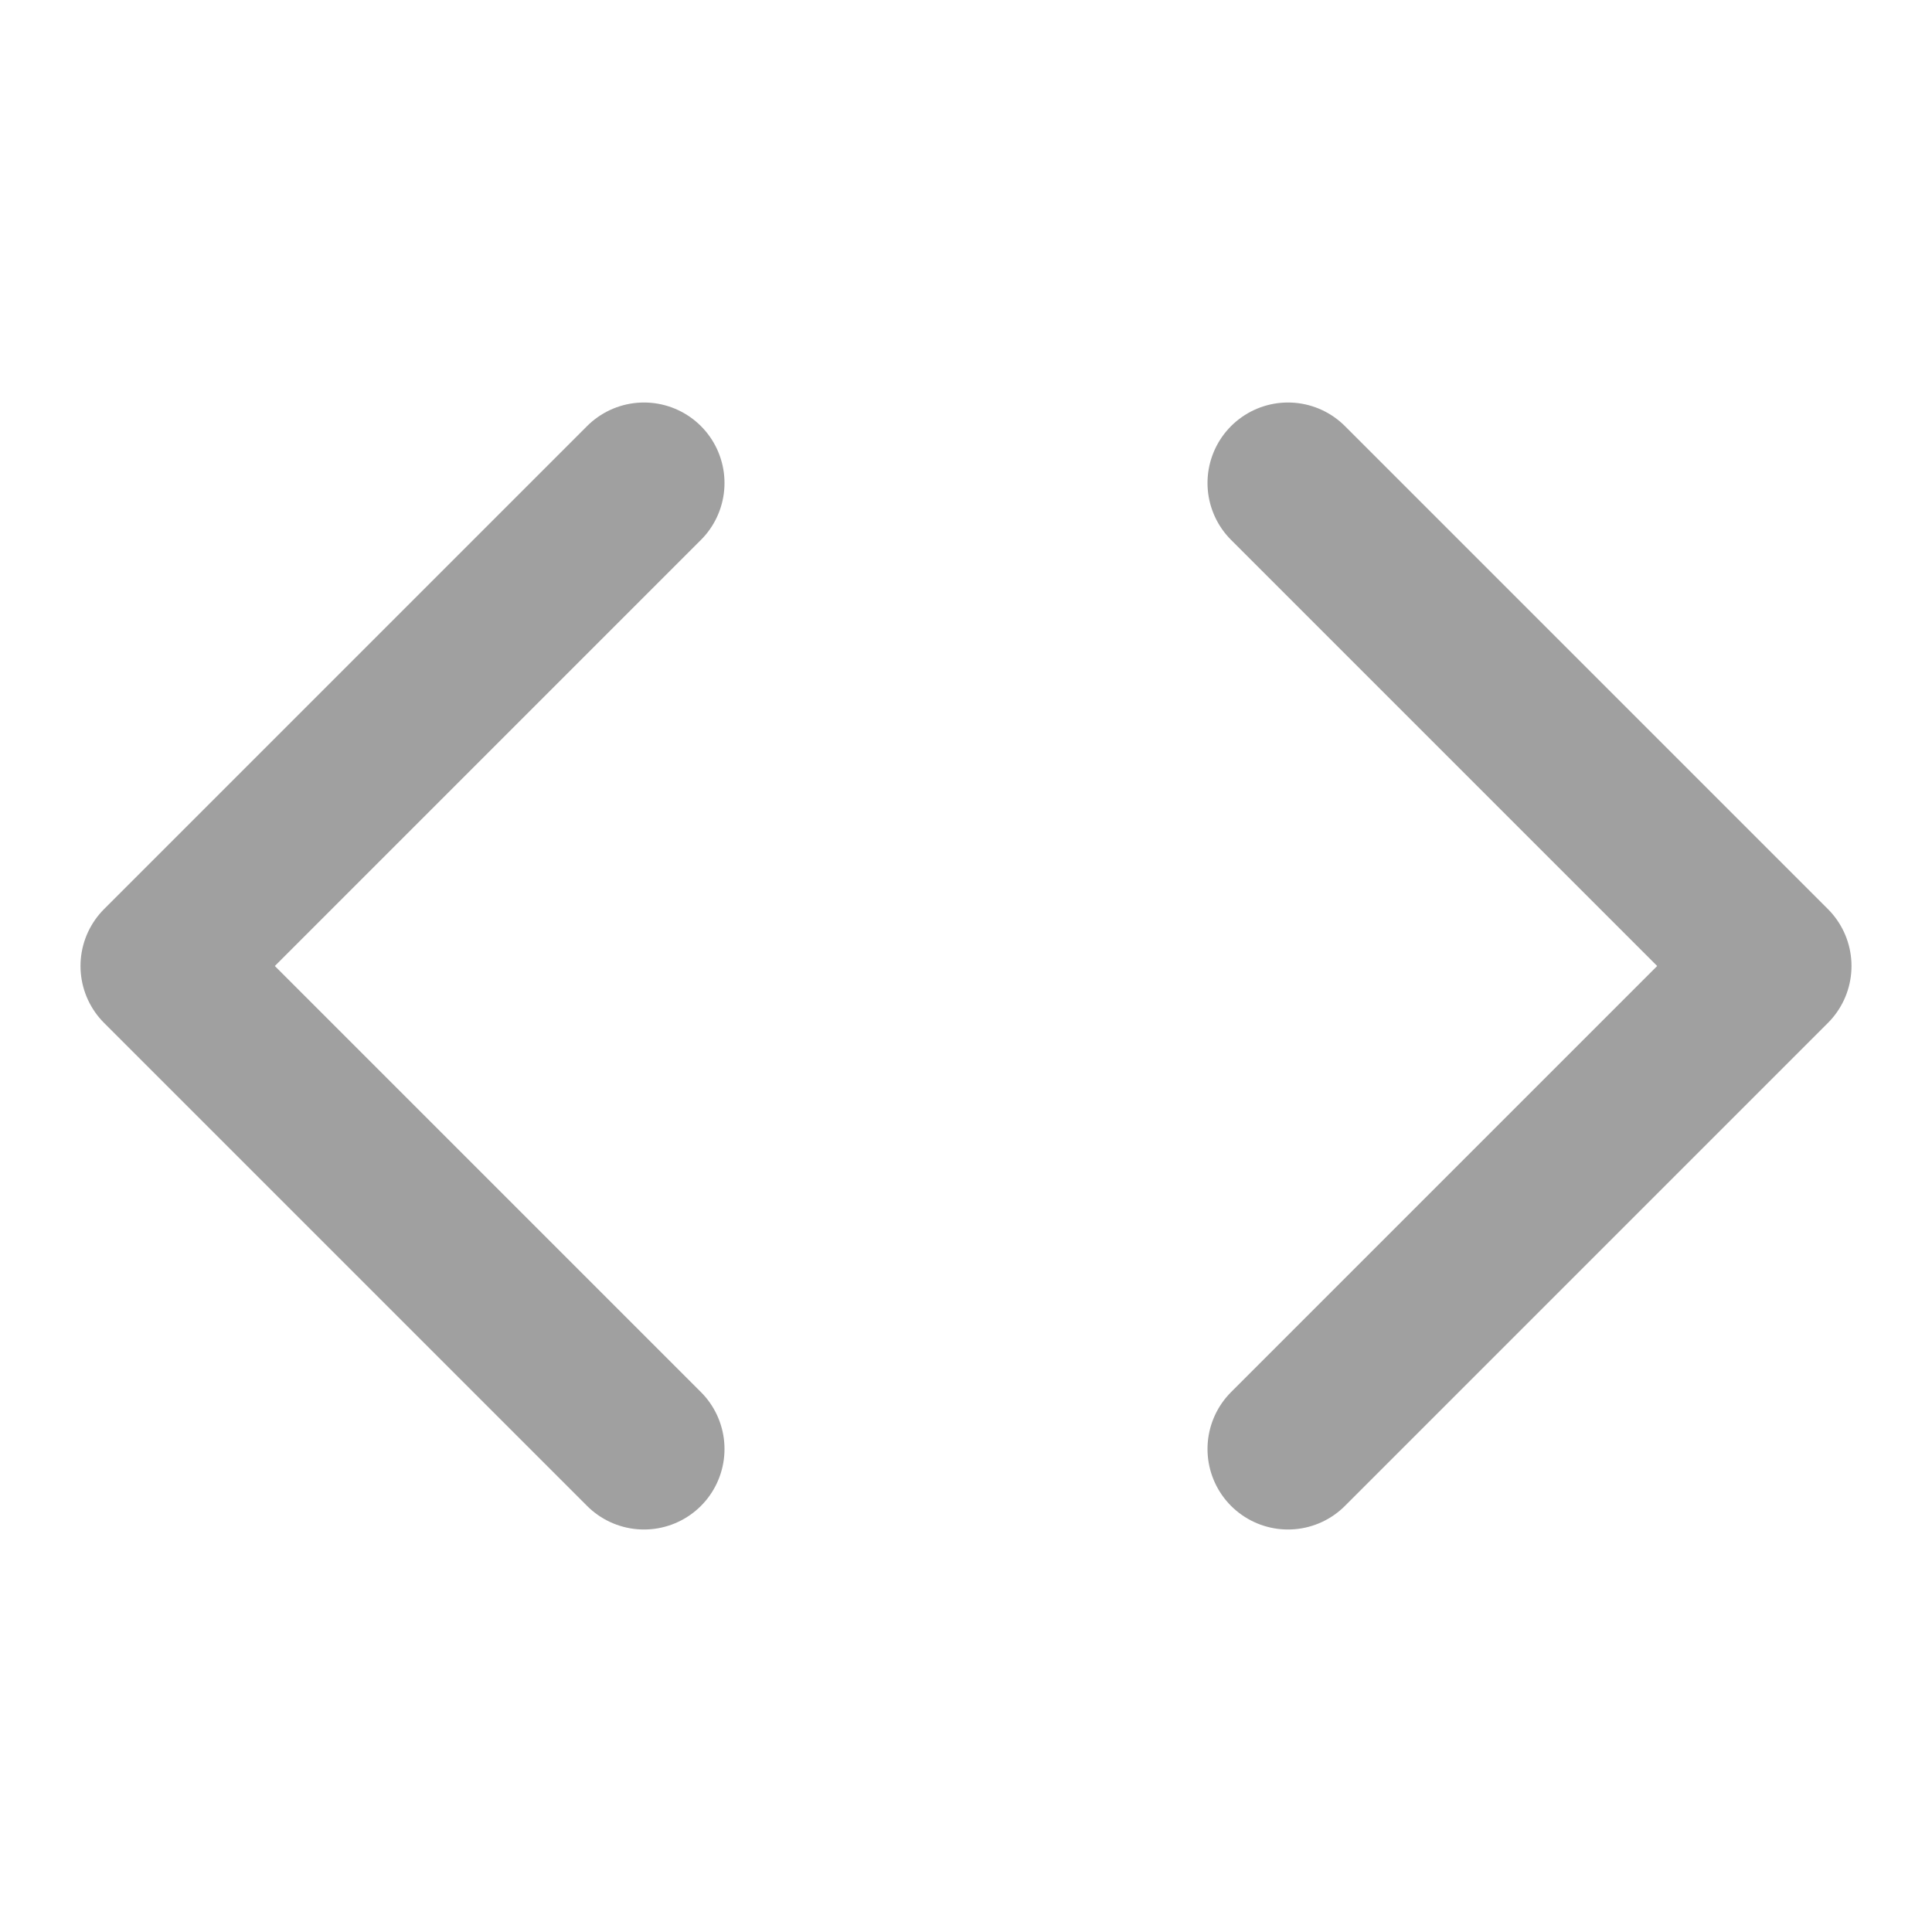
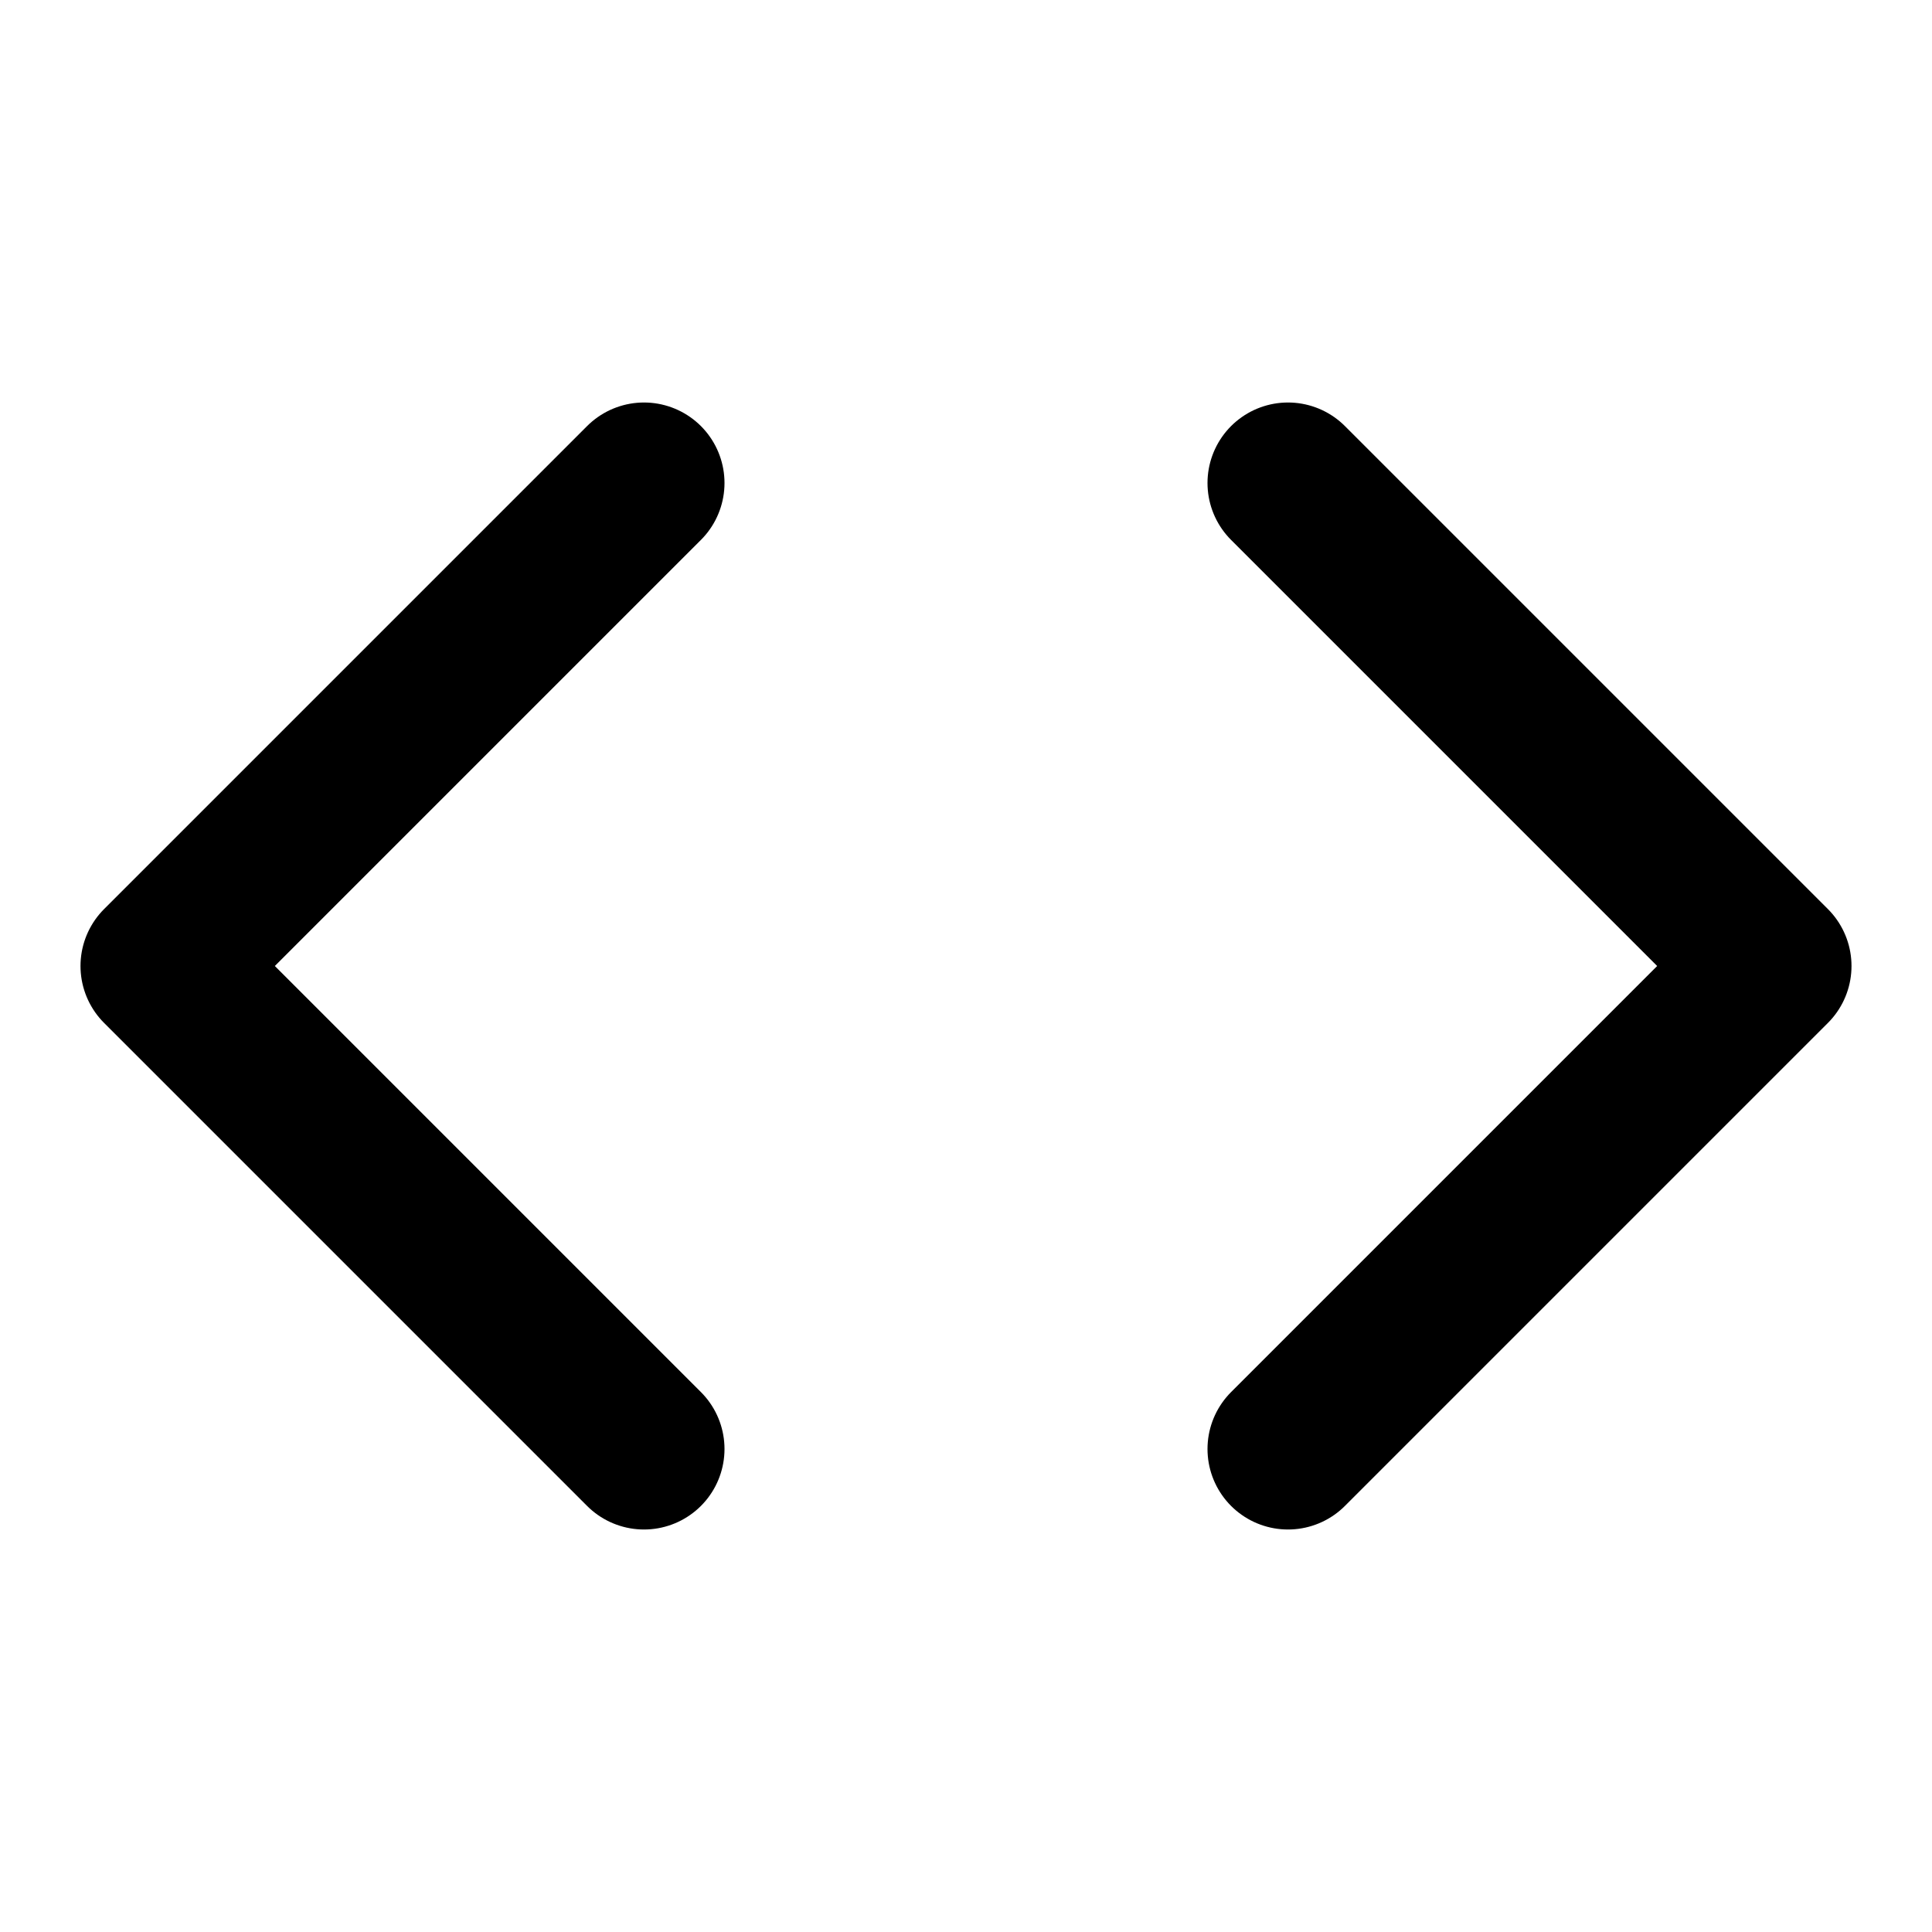
- <svg xmlns="http://www.w3.org/2000/svg" width="24" height="24" fill="none" stroke="#A0A0A0" stroke-width="2" stroke-linecap="round" stroke-linejoin="round" class="feather feather-code">
-   <path d="M16 18l6-6-6-6M8 6l-6 6 6 6" />
+ <svg xmlns="http://www.w3.org/2000/svg" width="24" height="24" viewBox="0 0 24 24" fill="none" stroke="currentColor" stroke-width="2" stroke-linecap="round" stroke-linejoin="round" class="feather feather-code">
+   <polyline points="16 18 22 12 16 6" />
+   <polyline points="8 6 2 12 8 18" />
</svg>
